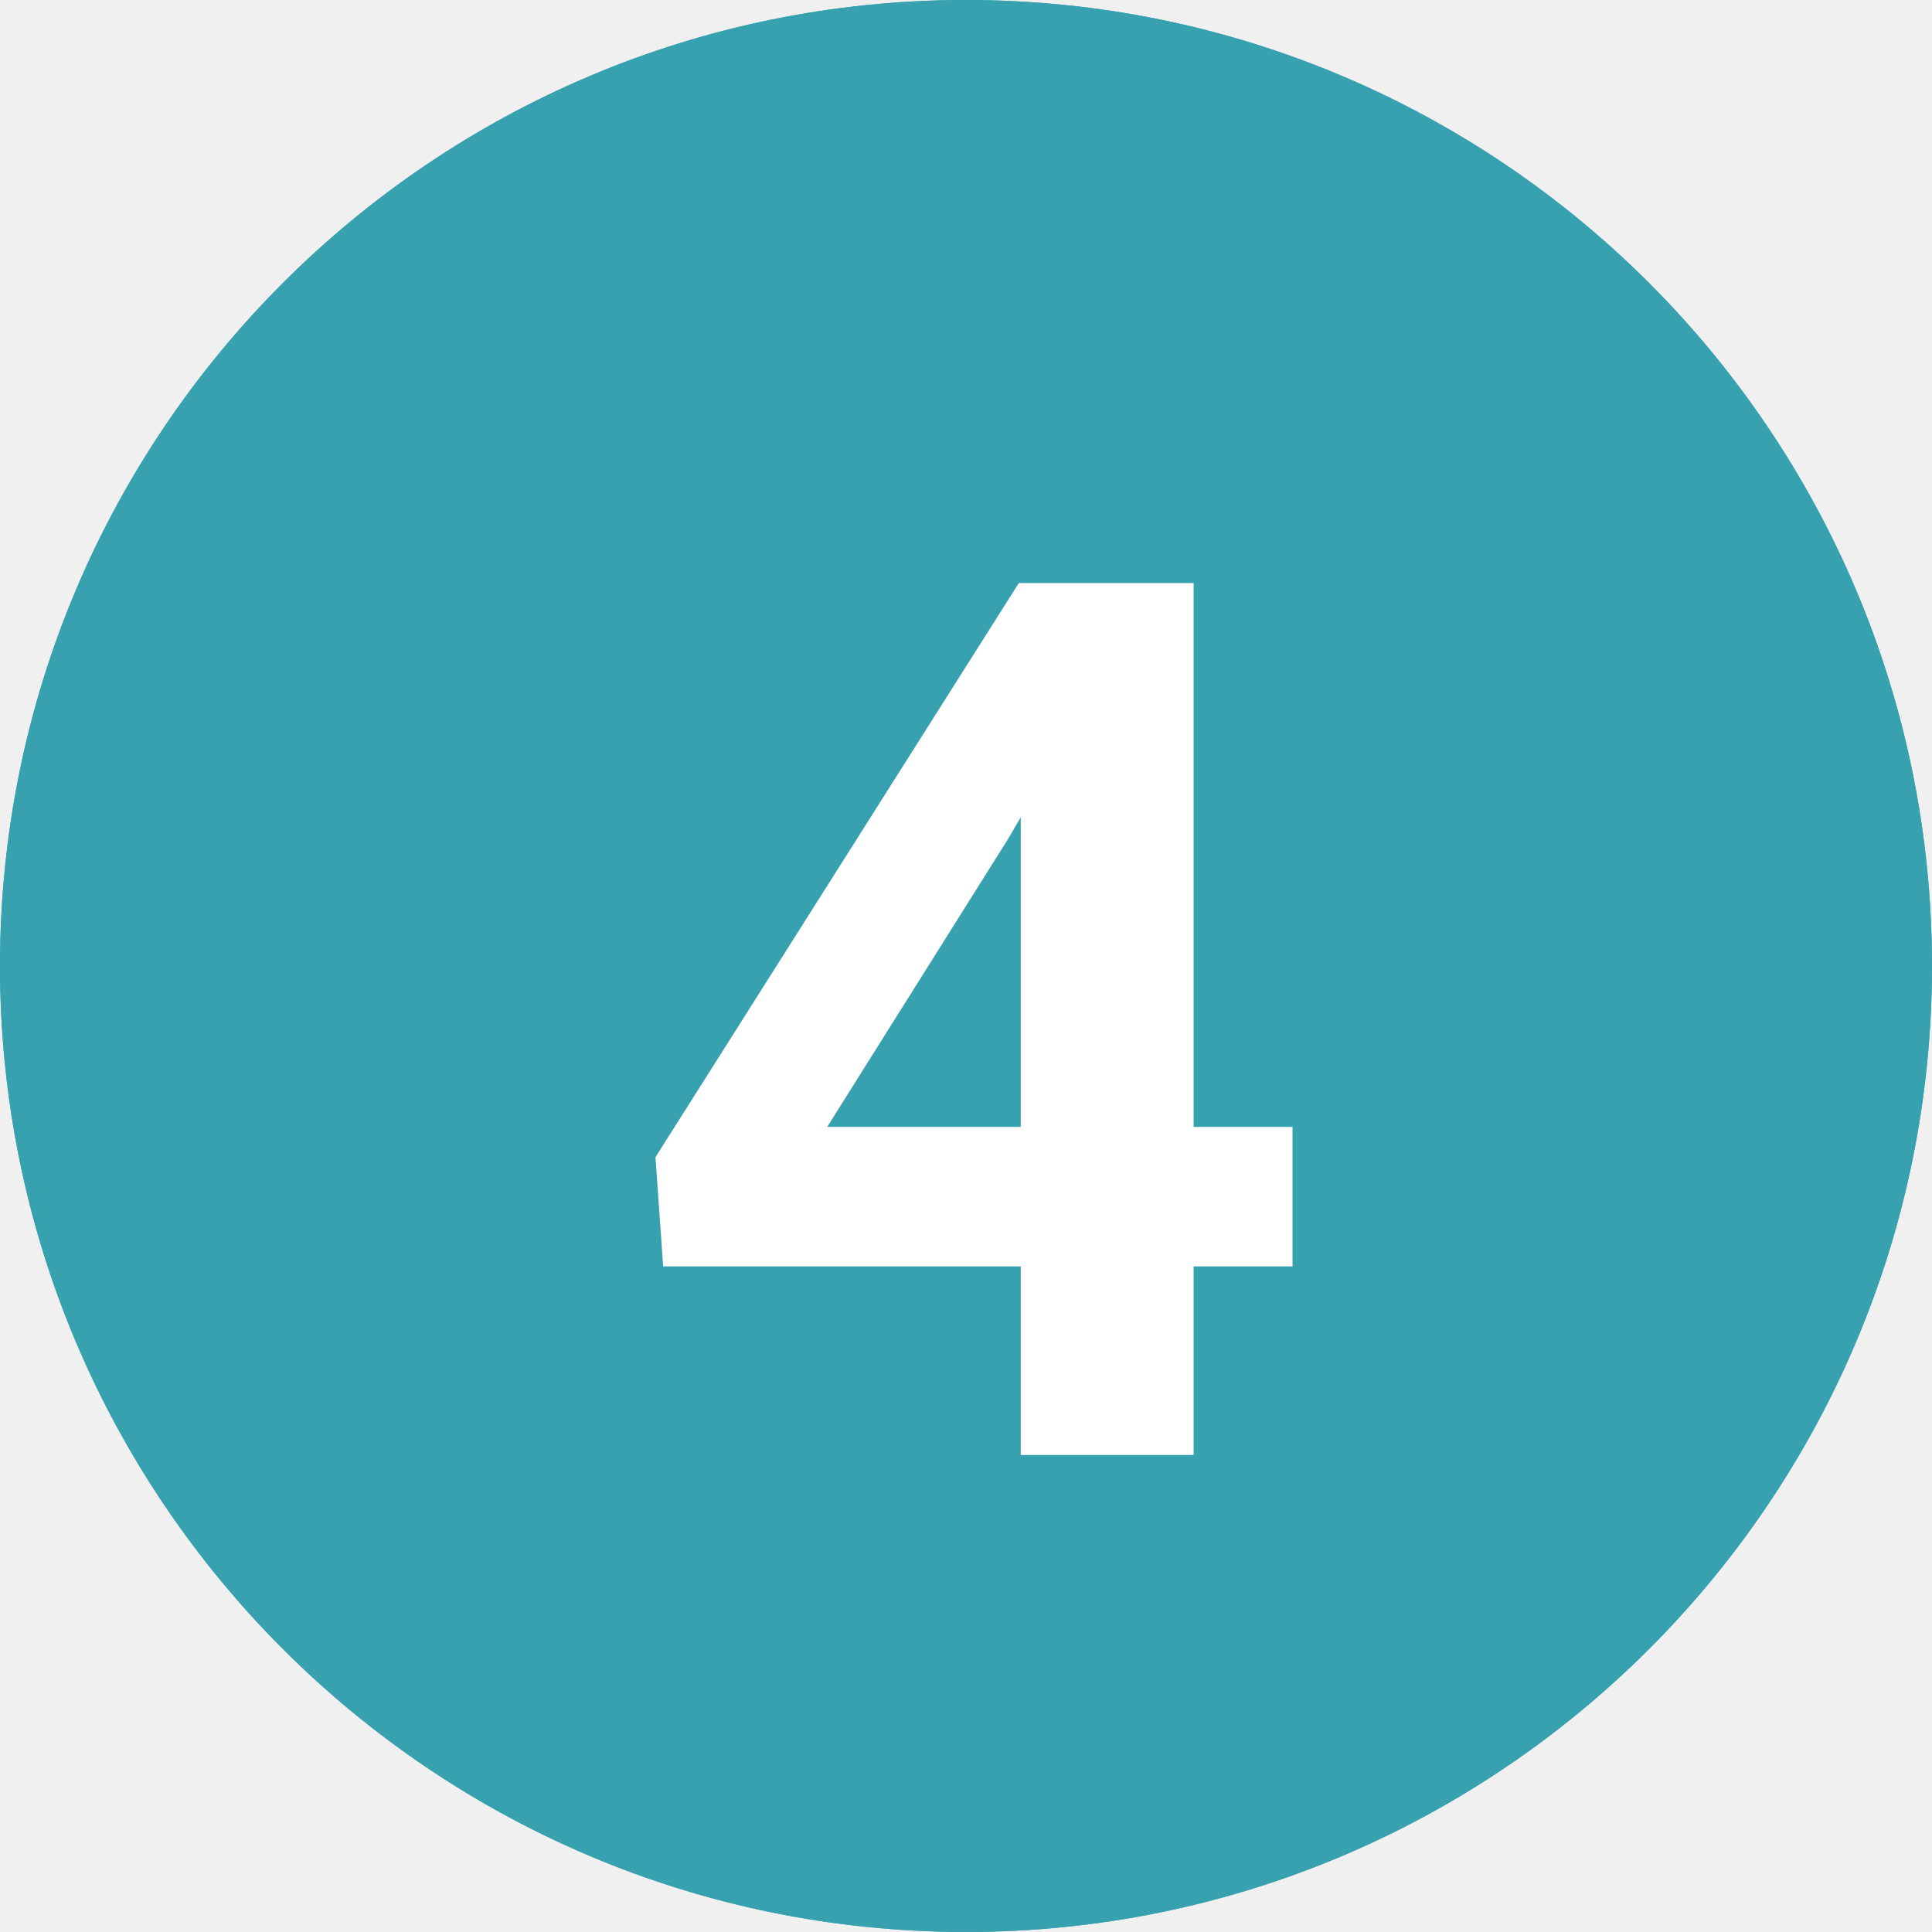
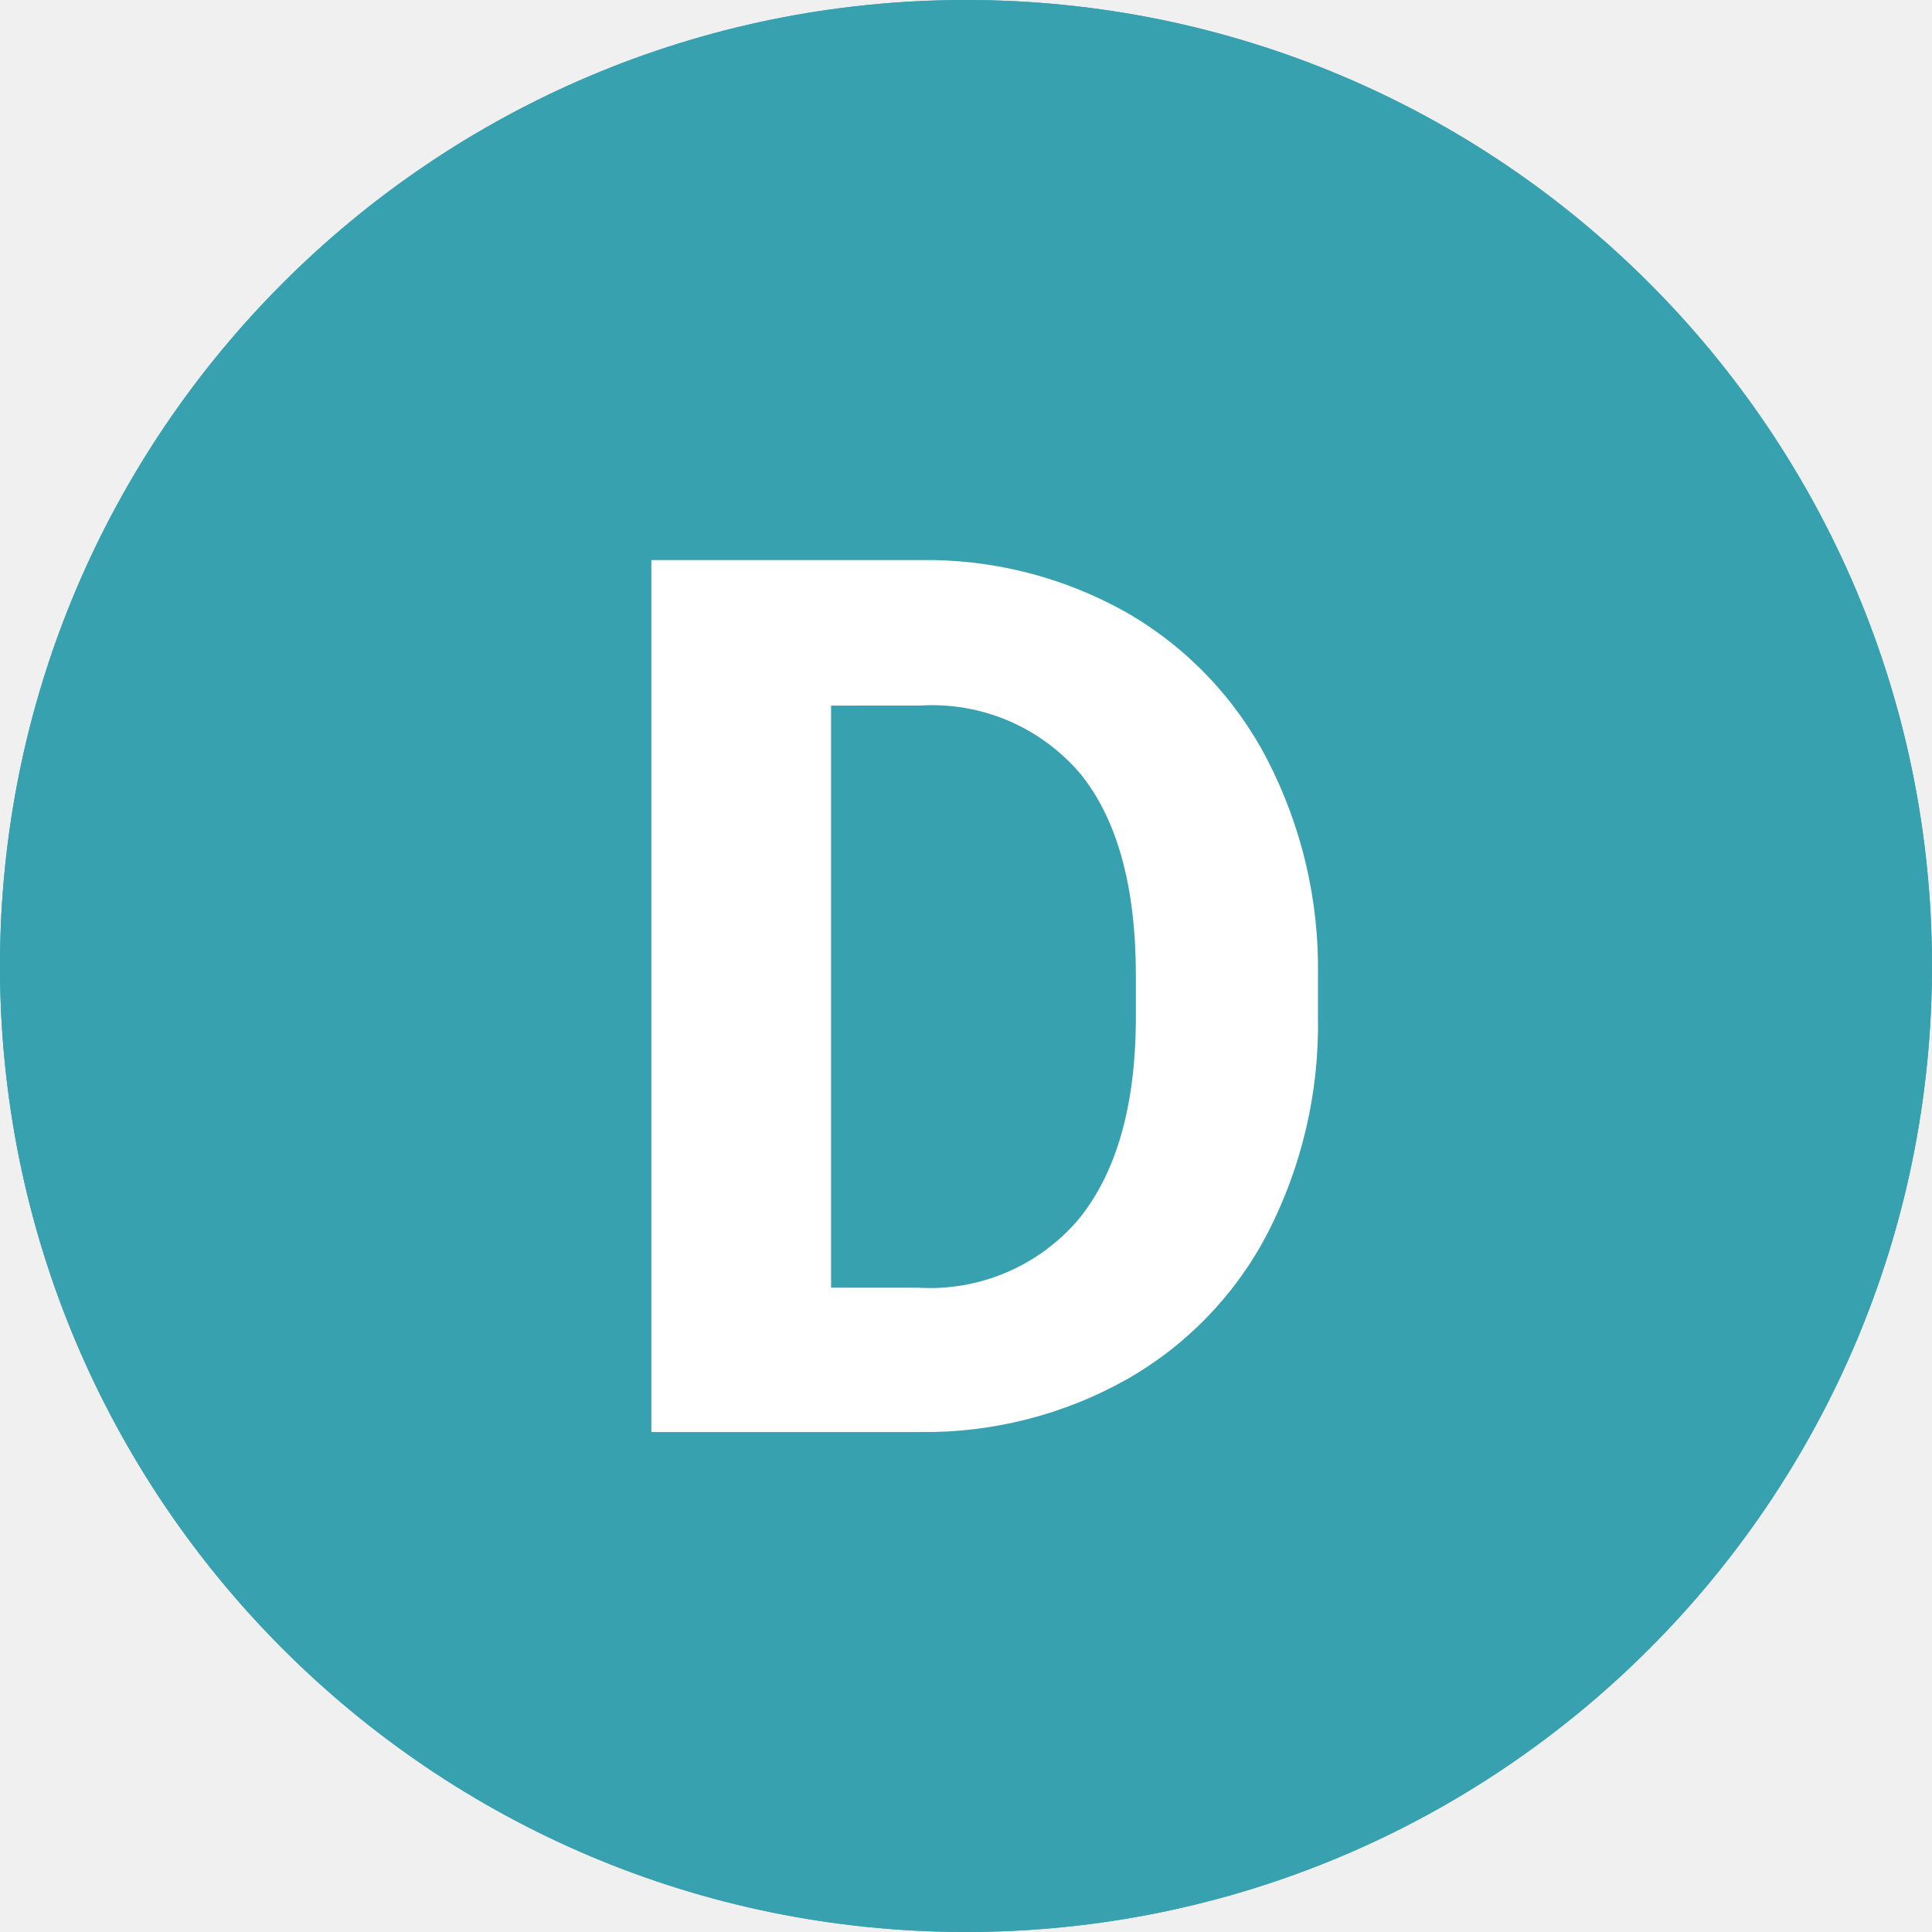
<svg xmlns="http://www.w3.org/2000/svg" width="78.76" height="78.761" viewBox="0 0 78.76 78.761">
  <g transform="translate(-395.653 -2414.644)">
    <g transform="translate(395.653 2414.644)">
      <g fill="#38a1af" stroke="#38a1af" stroke-width="2">
        <rect width="78.76" height="78.76" rx="39.38" stroke="none" />
        <rect x="1" y="1" width="76.76" height="76.76" rx="38.38" fill="none" />
      </g>
    </g>
-     <text transform="translate(421 2473.959)" fill="#fff" font-size="50" font-family="Roboto-Bold, Roboto" font-weight="700">
-       <tspan x="0" y="0">4</tspan>
-     </text>
+     <path d="M3.174,0V-35.547H14.111A16.61,16.61,0,0,1,22.5-33.435a14.726,14.726,0,0,1,5.774,6.006,18.524,18.524,0,0,1,2.075,8.85v1.636A18.577,18.577,0,0,1,28.308-8.13a14.6,14.6,0,0,1-5.75,5.981A16.735,16.735,0,0,1,14.185,0ZM10.5-29.614v23.73h3.54a7.954,7.954,0,0,0,6.567-2.808q2.271-2.808,2.319-8.032V-18.6q0-5.42-2.246-8.215a7.927,7.927,0,0,0-6.567-2.8Z" transform="translate(419.033 2473.023)" fill="#fff" />
  </g>
</svg>
